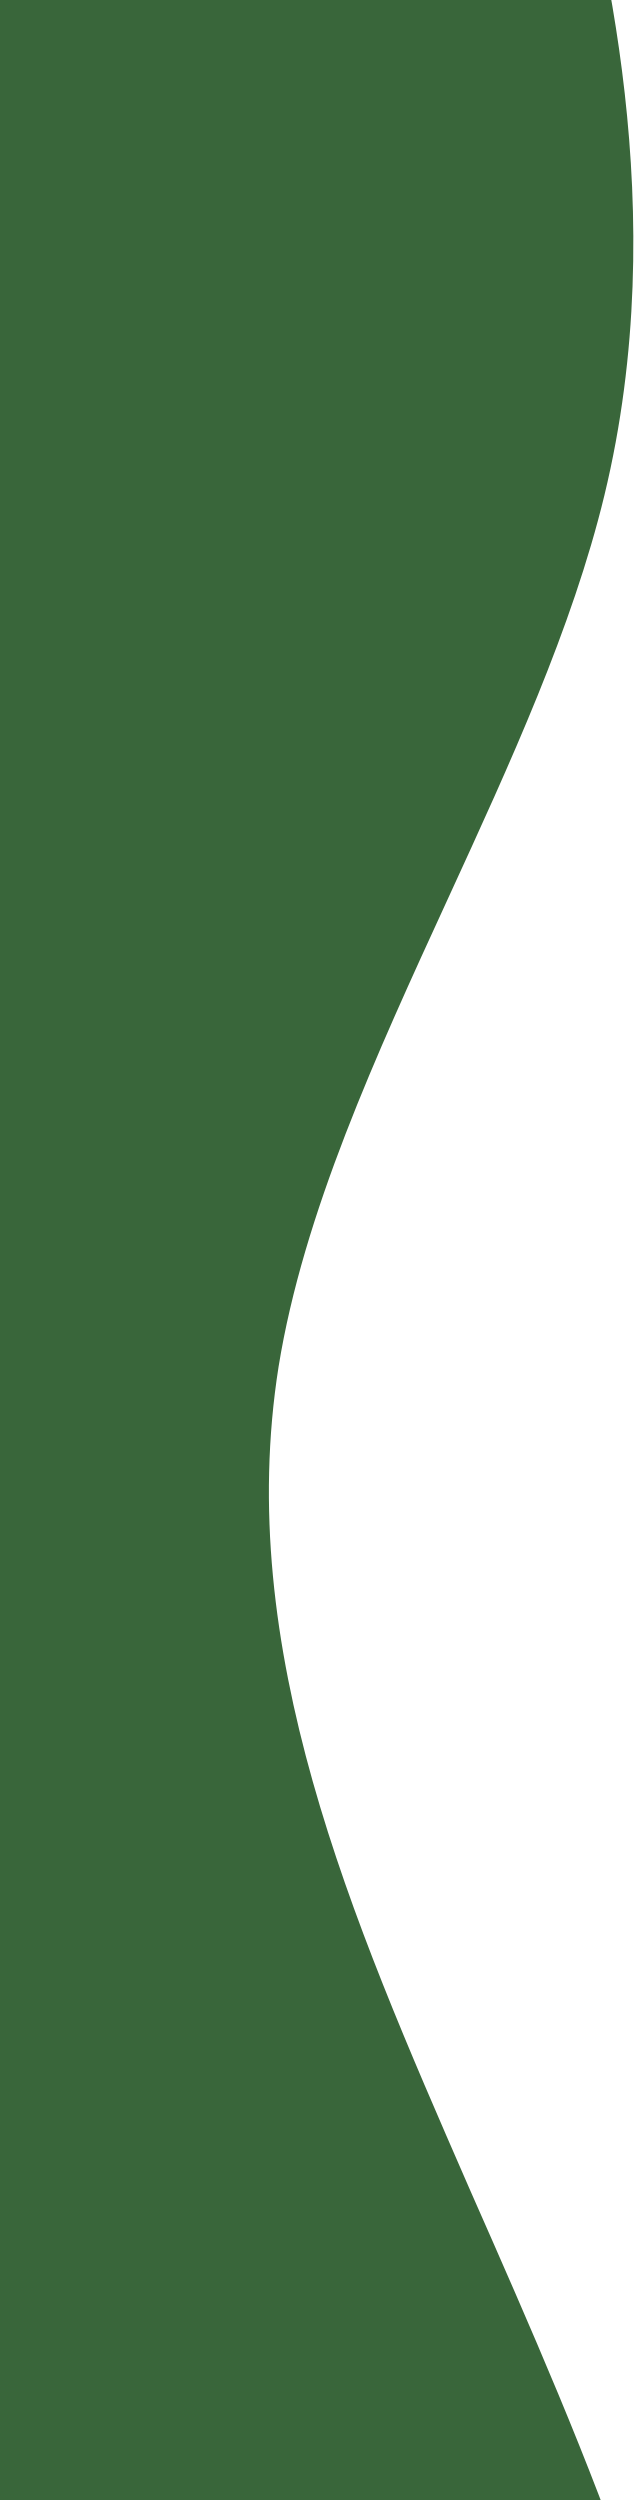
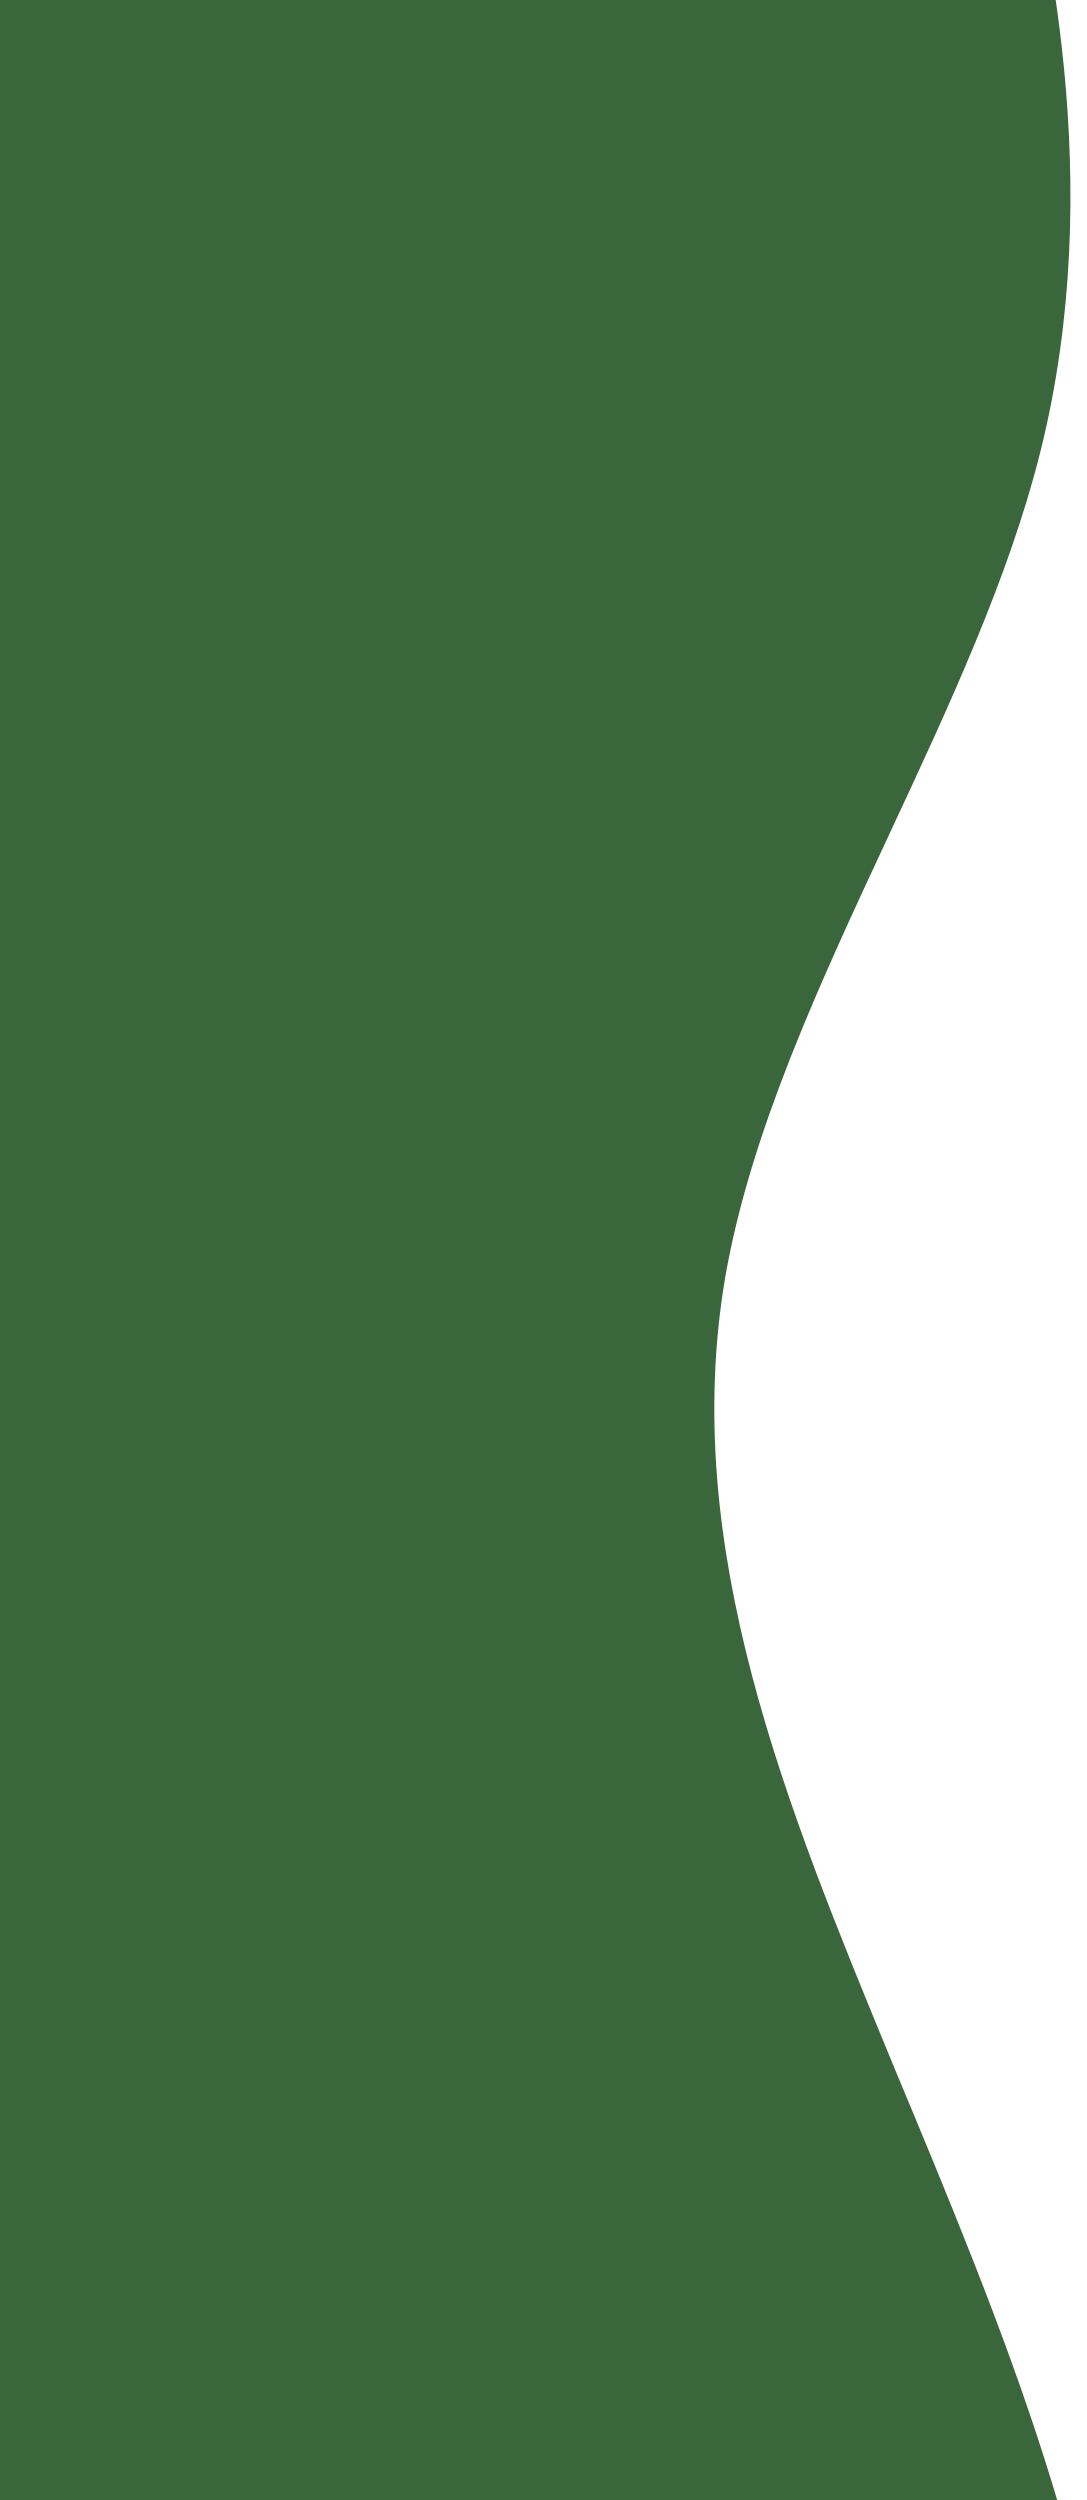
- <svg xmlns="http://www.w3.org/2000/svg" width="120" height="471" viewBox="0 0 120 471" fill="none">
-   <path fill-rule="evenodd" clip-rule="evenodd" d="M99.824 -64.052L106.546 -38.212L106.718 -37.549C113.498 -11.496 126.832 39.746 113.865 93.335C107.825 118.296 96.127 143.762 84.43 169.228C70.799 198.901 57.169 228.575 52.489 257.45C44.086 310.687 66.132 361.209 88.177 411.73L88.671 412.861C111.109 463.739 133.548 514.617 135.922 567.285C138.527 619.933 121.066 674.37 112.336 701.589L103.606 728.807L63.707 732.367L63.707 732.365L-153.737 751.764L-153.738 751.761L-192.317 755.203L-207.665 730.133C-223.013 705.062 -253.709 654.92 -260.829 602.676C-268.219 550.455 -252.032 496.131 -235.846 441.808L-235.492 440.601C-219.692 386.703 -203.892 332.806 -223.87 282.1C-234.848 254.622 -256.342 228.082 -277.836 201.542C-296.282 178.765 -314.729 155.989 -326.528 132.619C-351.858 82.447 -346.284 29.518 -343.449 2.607L-343.377 1.922L-340.568 -24.768L-215.638 -35.913L-215.638 -35.911L-5.068 -54.696L-5.068 -54.694L99.824 -64.052Z" fill="#39663A" />
+ <svg xmlns="http://www.w3.org/2000/svg" width="170" height="391" viewBox="0 0 170 391" fill="none">
+   <path fill-rule="evenodd" clip-rule="evenodd" d="M153.353 -54.101L158.316 -33.547L158.443 -33.02C163.449 -12.296 173.294 28.464 162.689 70.753C157.749 90.451 148.41 110.478 139.071 130.505C128.19 153.841 117.308 177.176 113.385 199.992C106.329 242.06 122.947 282.358 139.565 322.656L139.937 323.558C156.857 364.144 173.777 404.729 175.096 446.481C176.594 488.22 162.491 531.125 155.439 552.578L148.388 574.031L117.364 576.35L117.364 576.349L-51.71 588.992L-51.71 588.99L-81.707 591.233L-93.378 571.181C-105.048 551.128 -128.389 511.023 -133.397 469.546C-138.616 428.086 -125.503 385.255 -112.39 342.424L-112.104 341.472C-99.296 298.974 -86.487 256.475 -101.498 216.057C-109.75 194.152 -126.179 172.858 -142.608 151.565C-156.707 133.29 -170.807 115.016 -179.738 96.355C-198.911 56.293 -194.054 14.434 -191.584 -6.849L-191.521 -7.39L-189.074 -28.499L-91.935 -35.762L-91.934 -35.761L71.794 -48.004L71.794 -48.002L153.353 -54.101Z" fill="#39663A" />
</svg>
